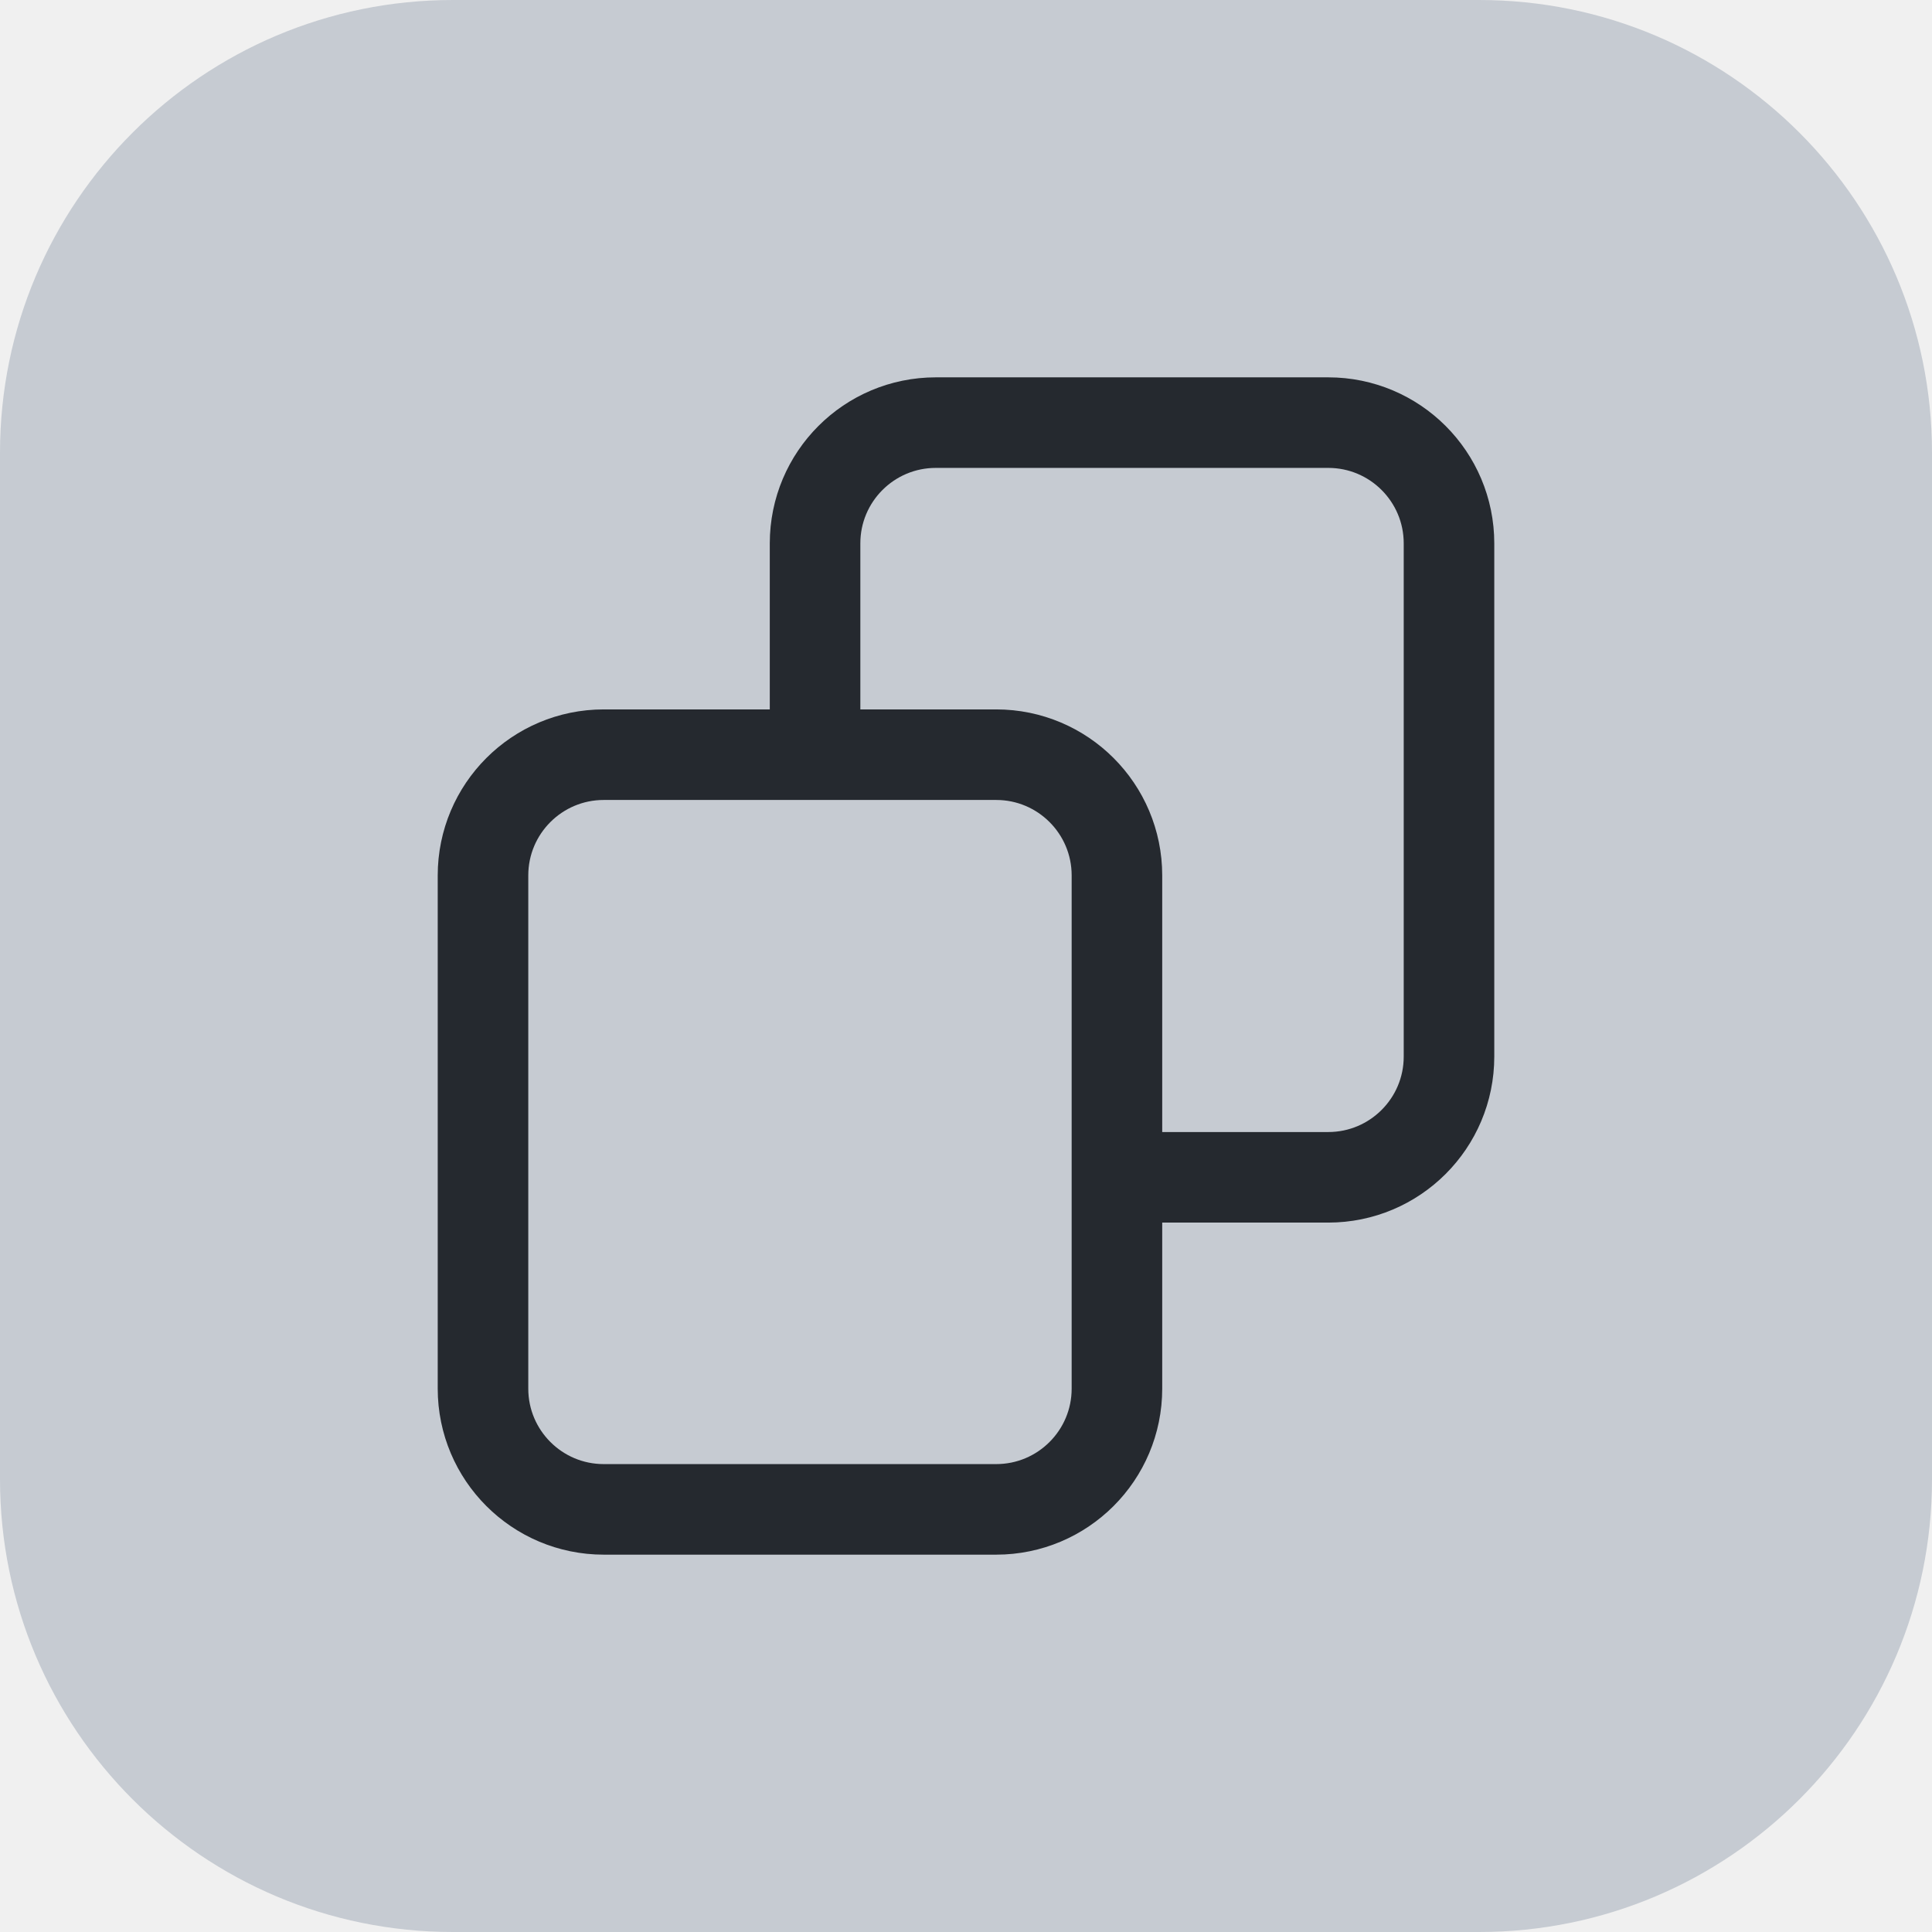
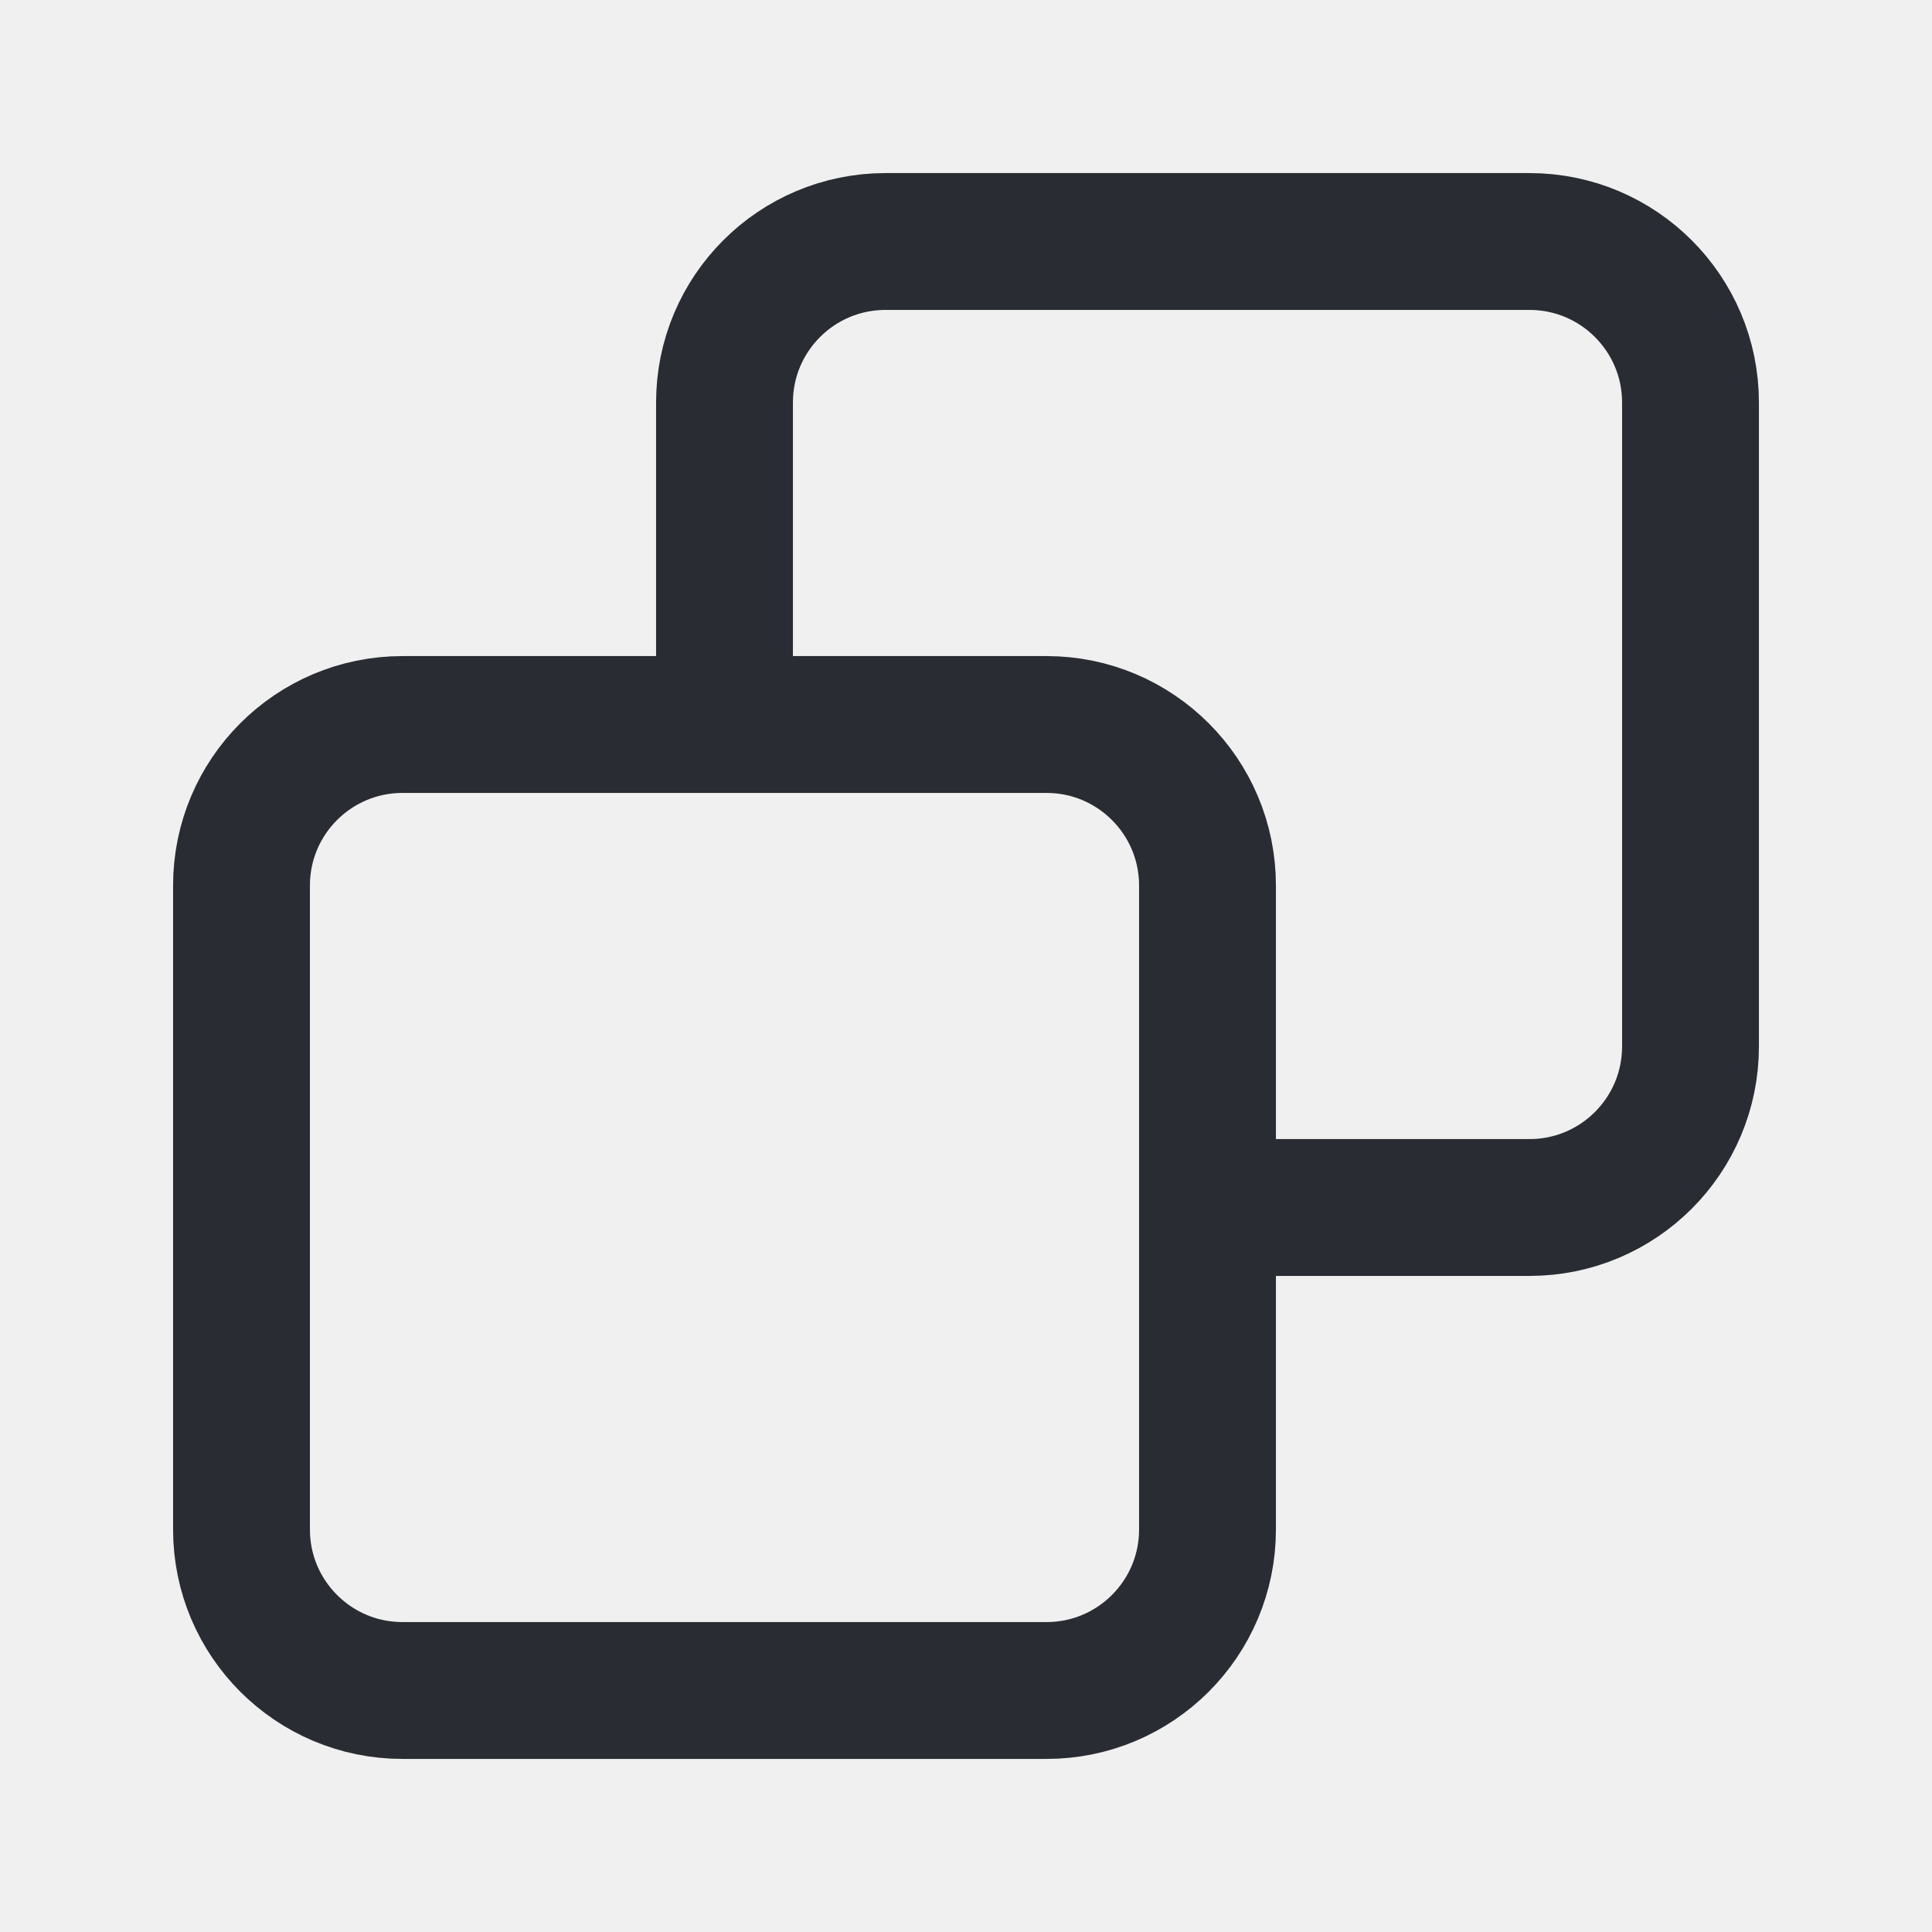
- <svg xmlns="http://www.w3.org/2000/svg" viewBox="0 0 64 64">
-   <rect width="64" height="64" rx="15" fill="#c6cbd2" />
-   <g fill="#c6cbd2" stroke="#25292f" stroke-width="3">
-     <rect x="27" y="14" width="21" height="25" rx="4" />
-     <rect x="16" y="25" width="21" height="25" rx="4" />
-   </g>
+ <svg xmlns="http://www.w3.org/2000/svg" viewBox="0 0 24 24">
+   <defs>
+     <mask id="front">
+       <rect width="24" height="24" fill="white" />
+       <rect x="3" y="9" width="12" height="12" rx="2" fill="black" />
+     </mask>
+   </defs>
+   <rect x="9" y="3" width="12" height="12" rx="2" fill="none" stroke="#292d33" stroke-width="1.7" mask="url(#front)" />
+   <rect x="3" y="9" width="12" height="12" rx="2" fill="none" stroke="#292d33" stroke-width="1.7" />
</svg>
